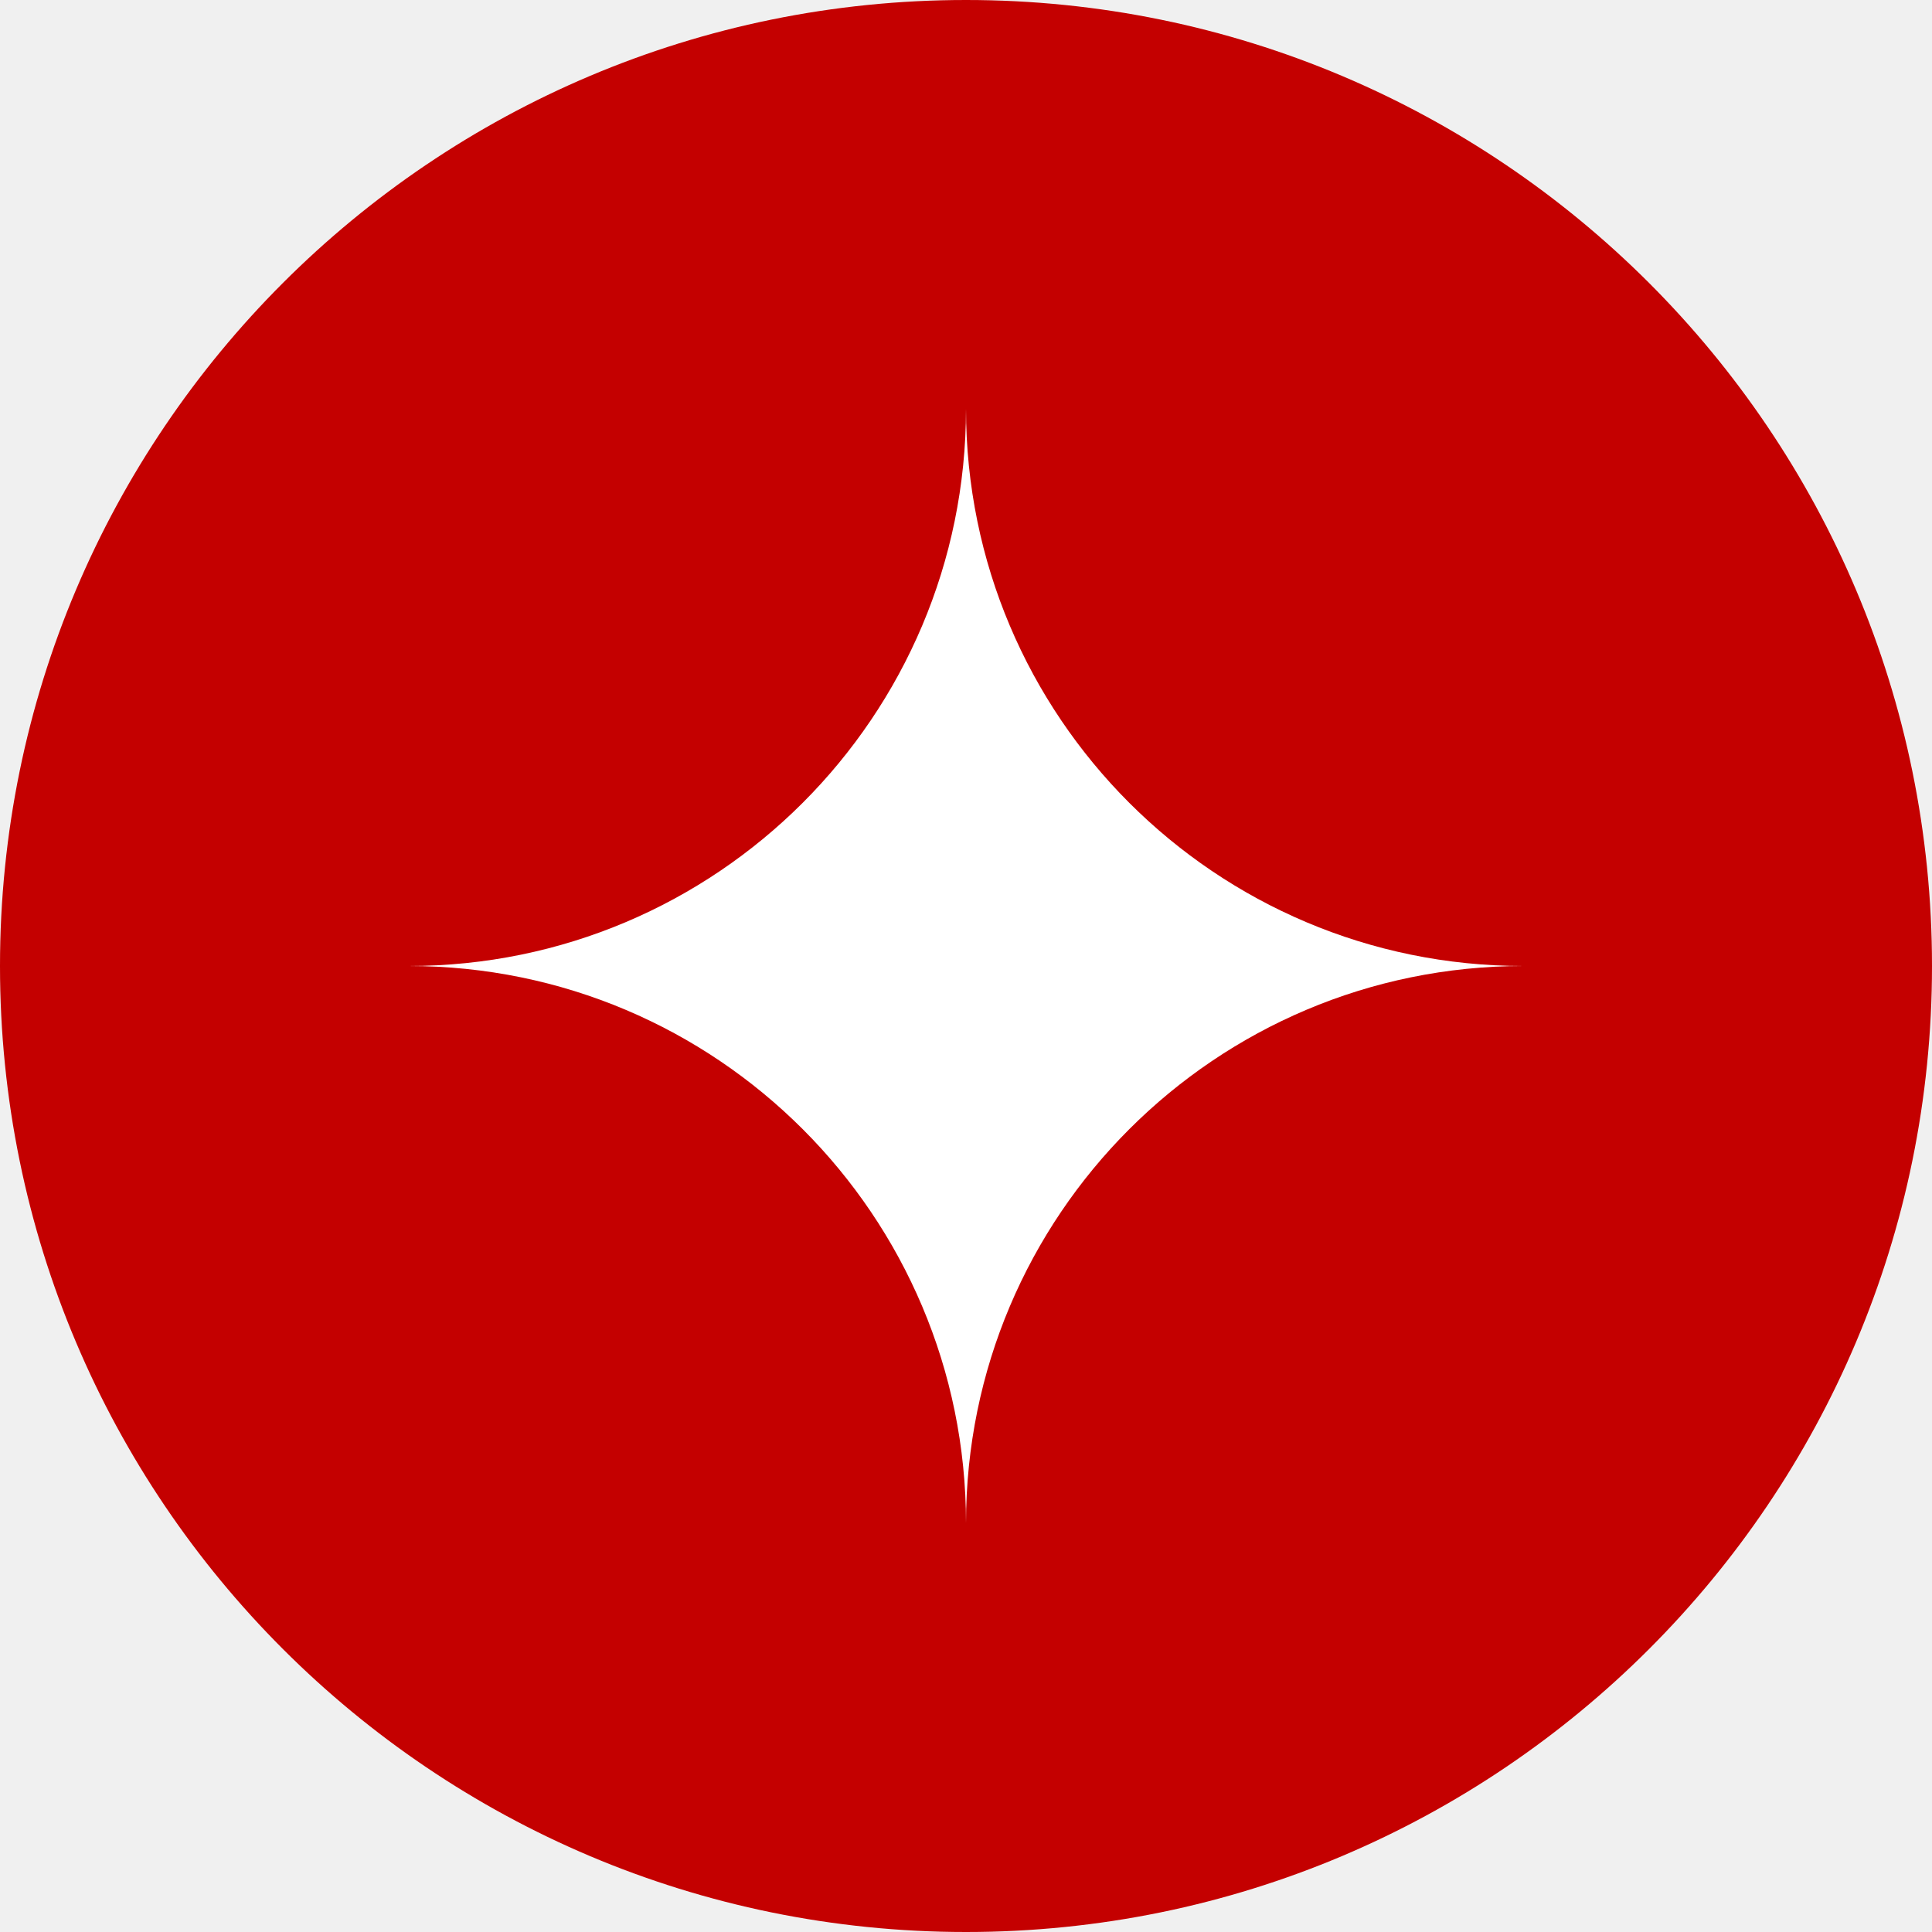
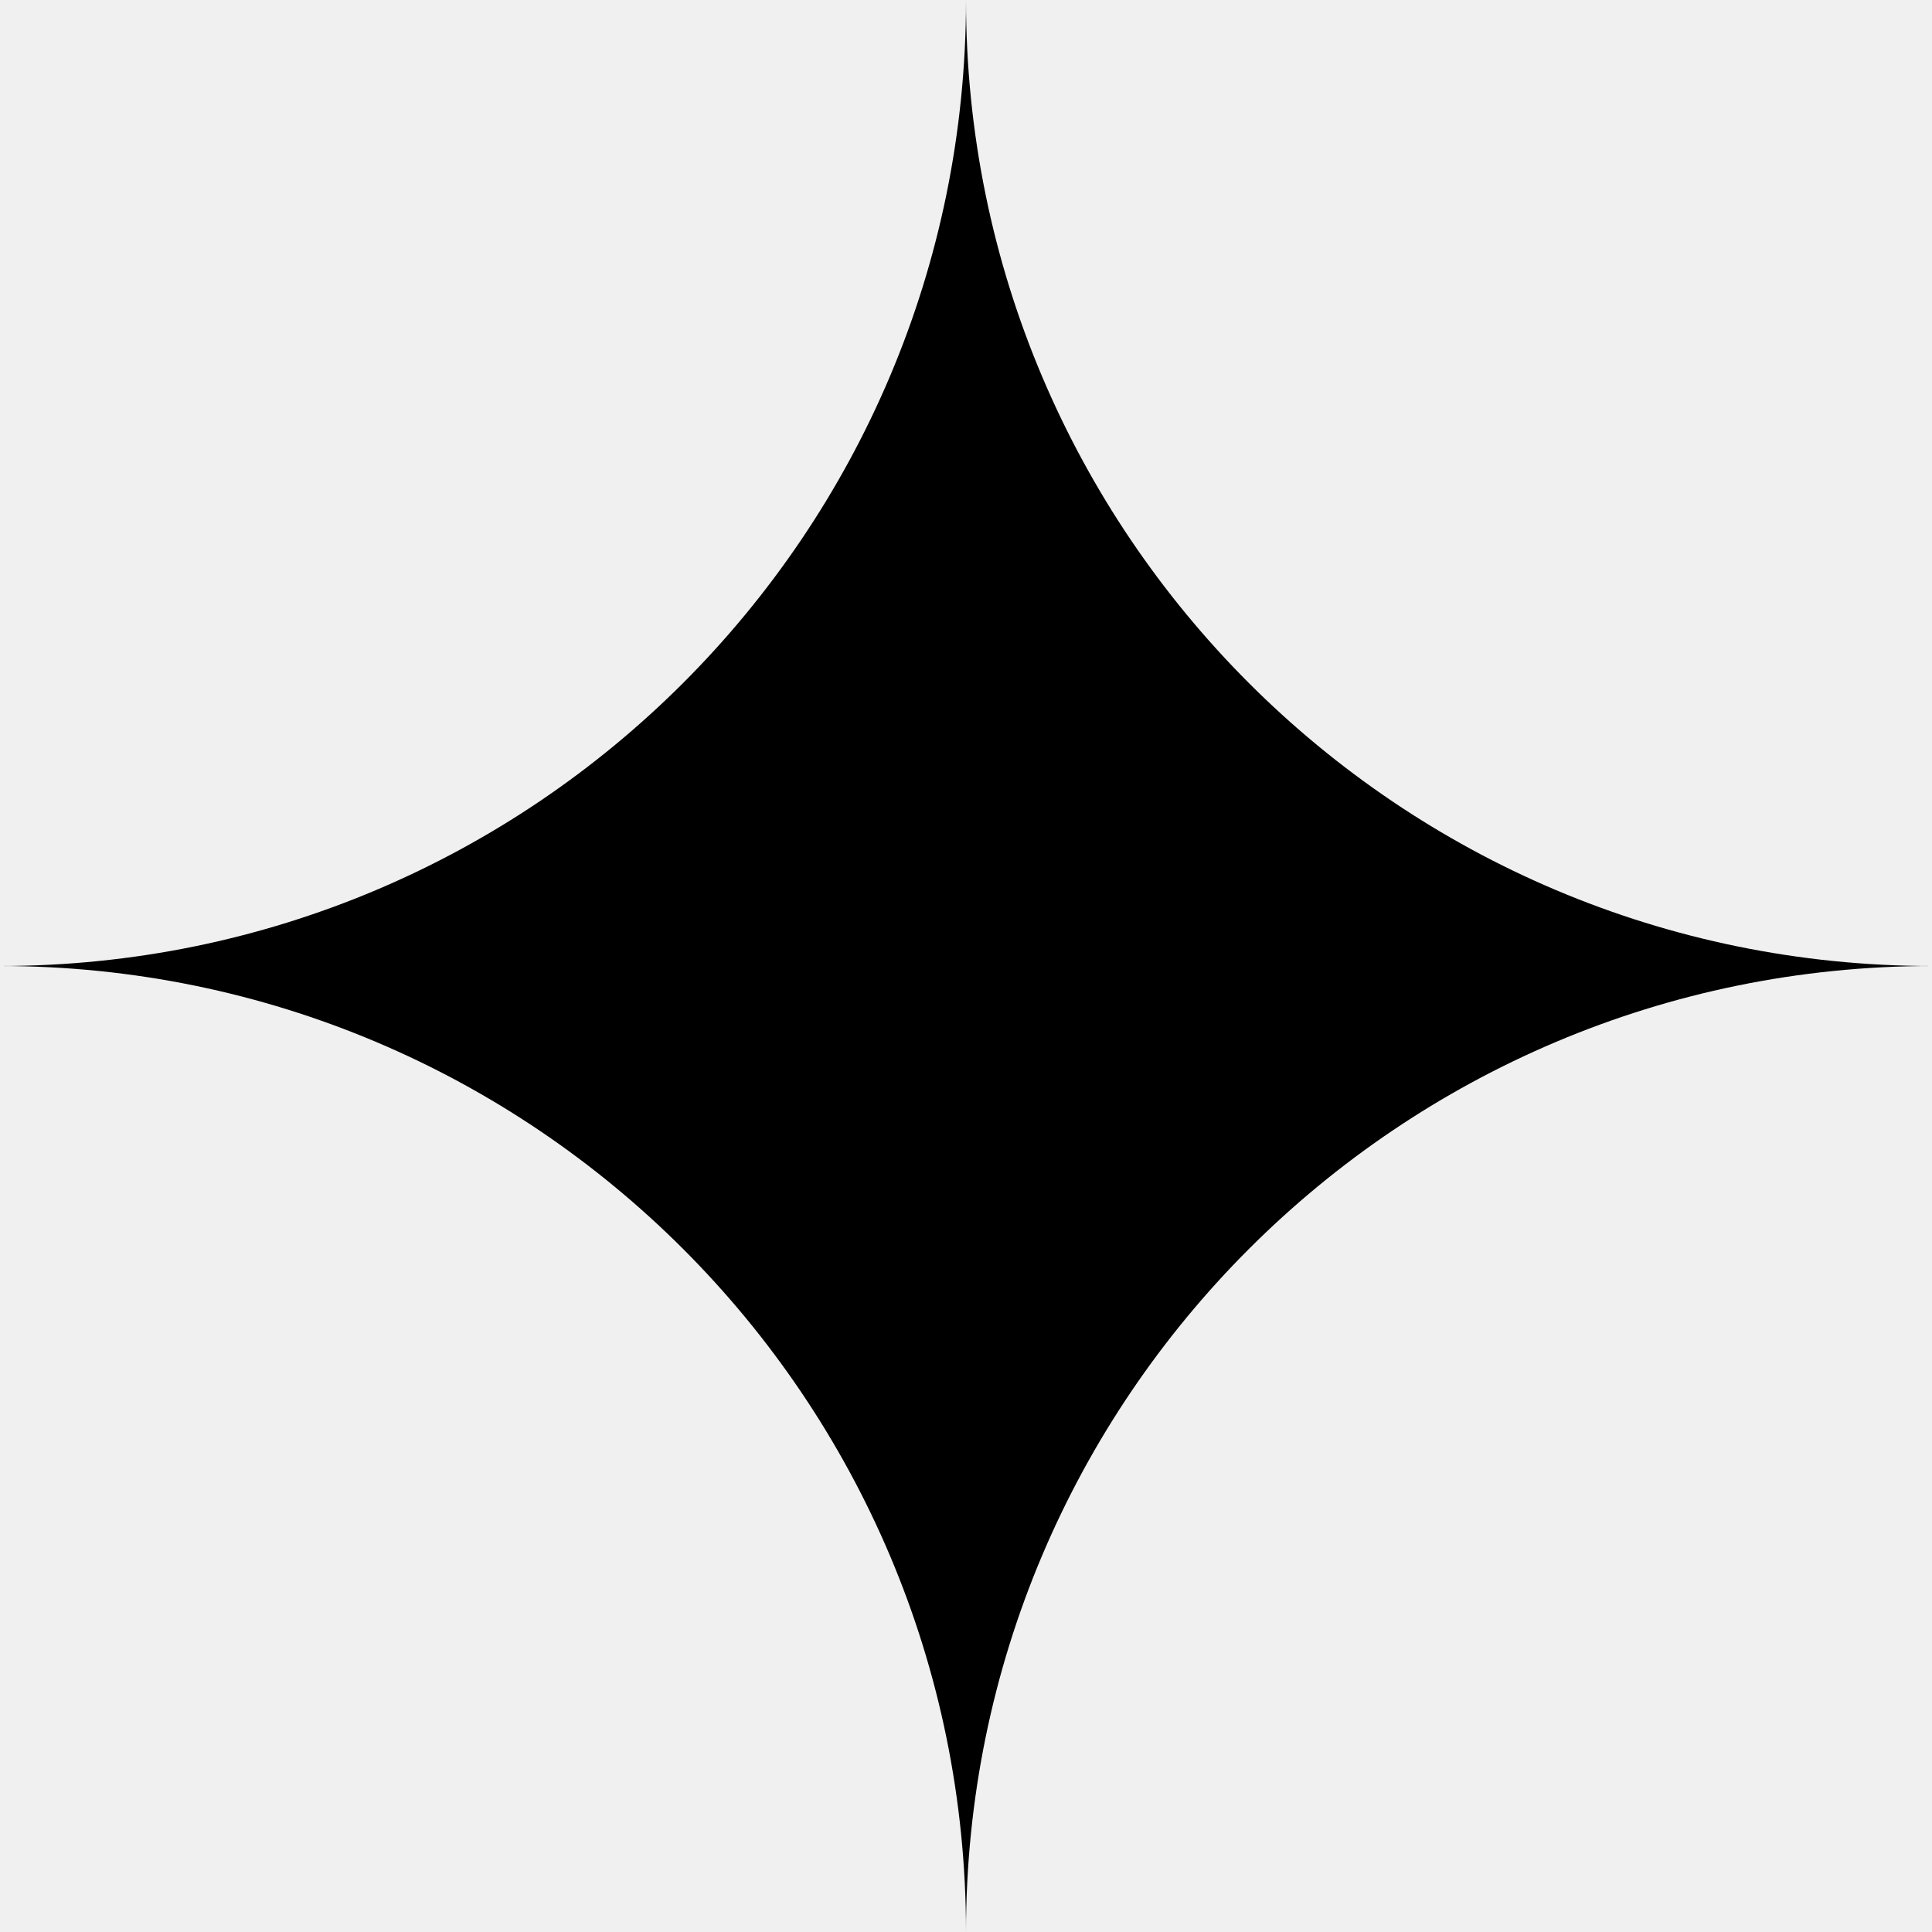
- <svg xmlns="http://www.w3.org/2000/svg" width="52" height="52" viewBox="0 0 52 52">
-   <circle cx="26" cy="26" r="26" fill="#C40000" />
-   <g clip-path="url(#clip0_4007_7)">
-     <path d="M26 41C26 32.716 32.716 26 41 26C32.716 26 26 19.286 26 11C26 19.284 19.284 26 11 26C19.284 26 26 32.714 26 41Z" fill="white" />
-   </g>
-   <defs>
-     <clipPath id="clip0_4007_7">
-       <rect width="30" height="30" fill="white" transform="translate(11 11)" />
-     </clipPath>
-   </defs>
+ <svg xmlns="http://www.w3.org/2000/svg" width="30" height="30" viewBox="0 0 30 30" fill="none">
+   <path d="M15 30C15 21.716 21.716 15 30 15C21.716 15 15 8.286 15 0C15 8.284 8.284 15 0 15C8.284 15 15 21.714 15 30Z" fill="currentColor" />
</svg>
